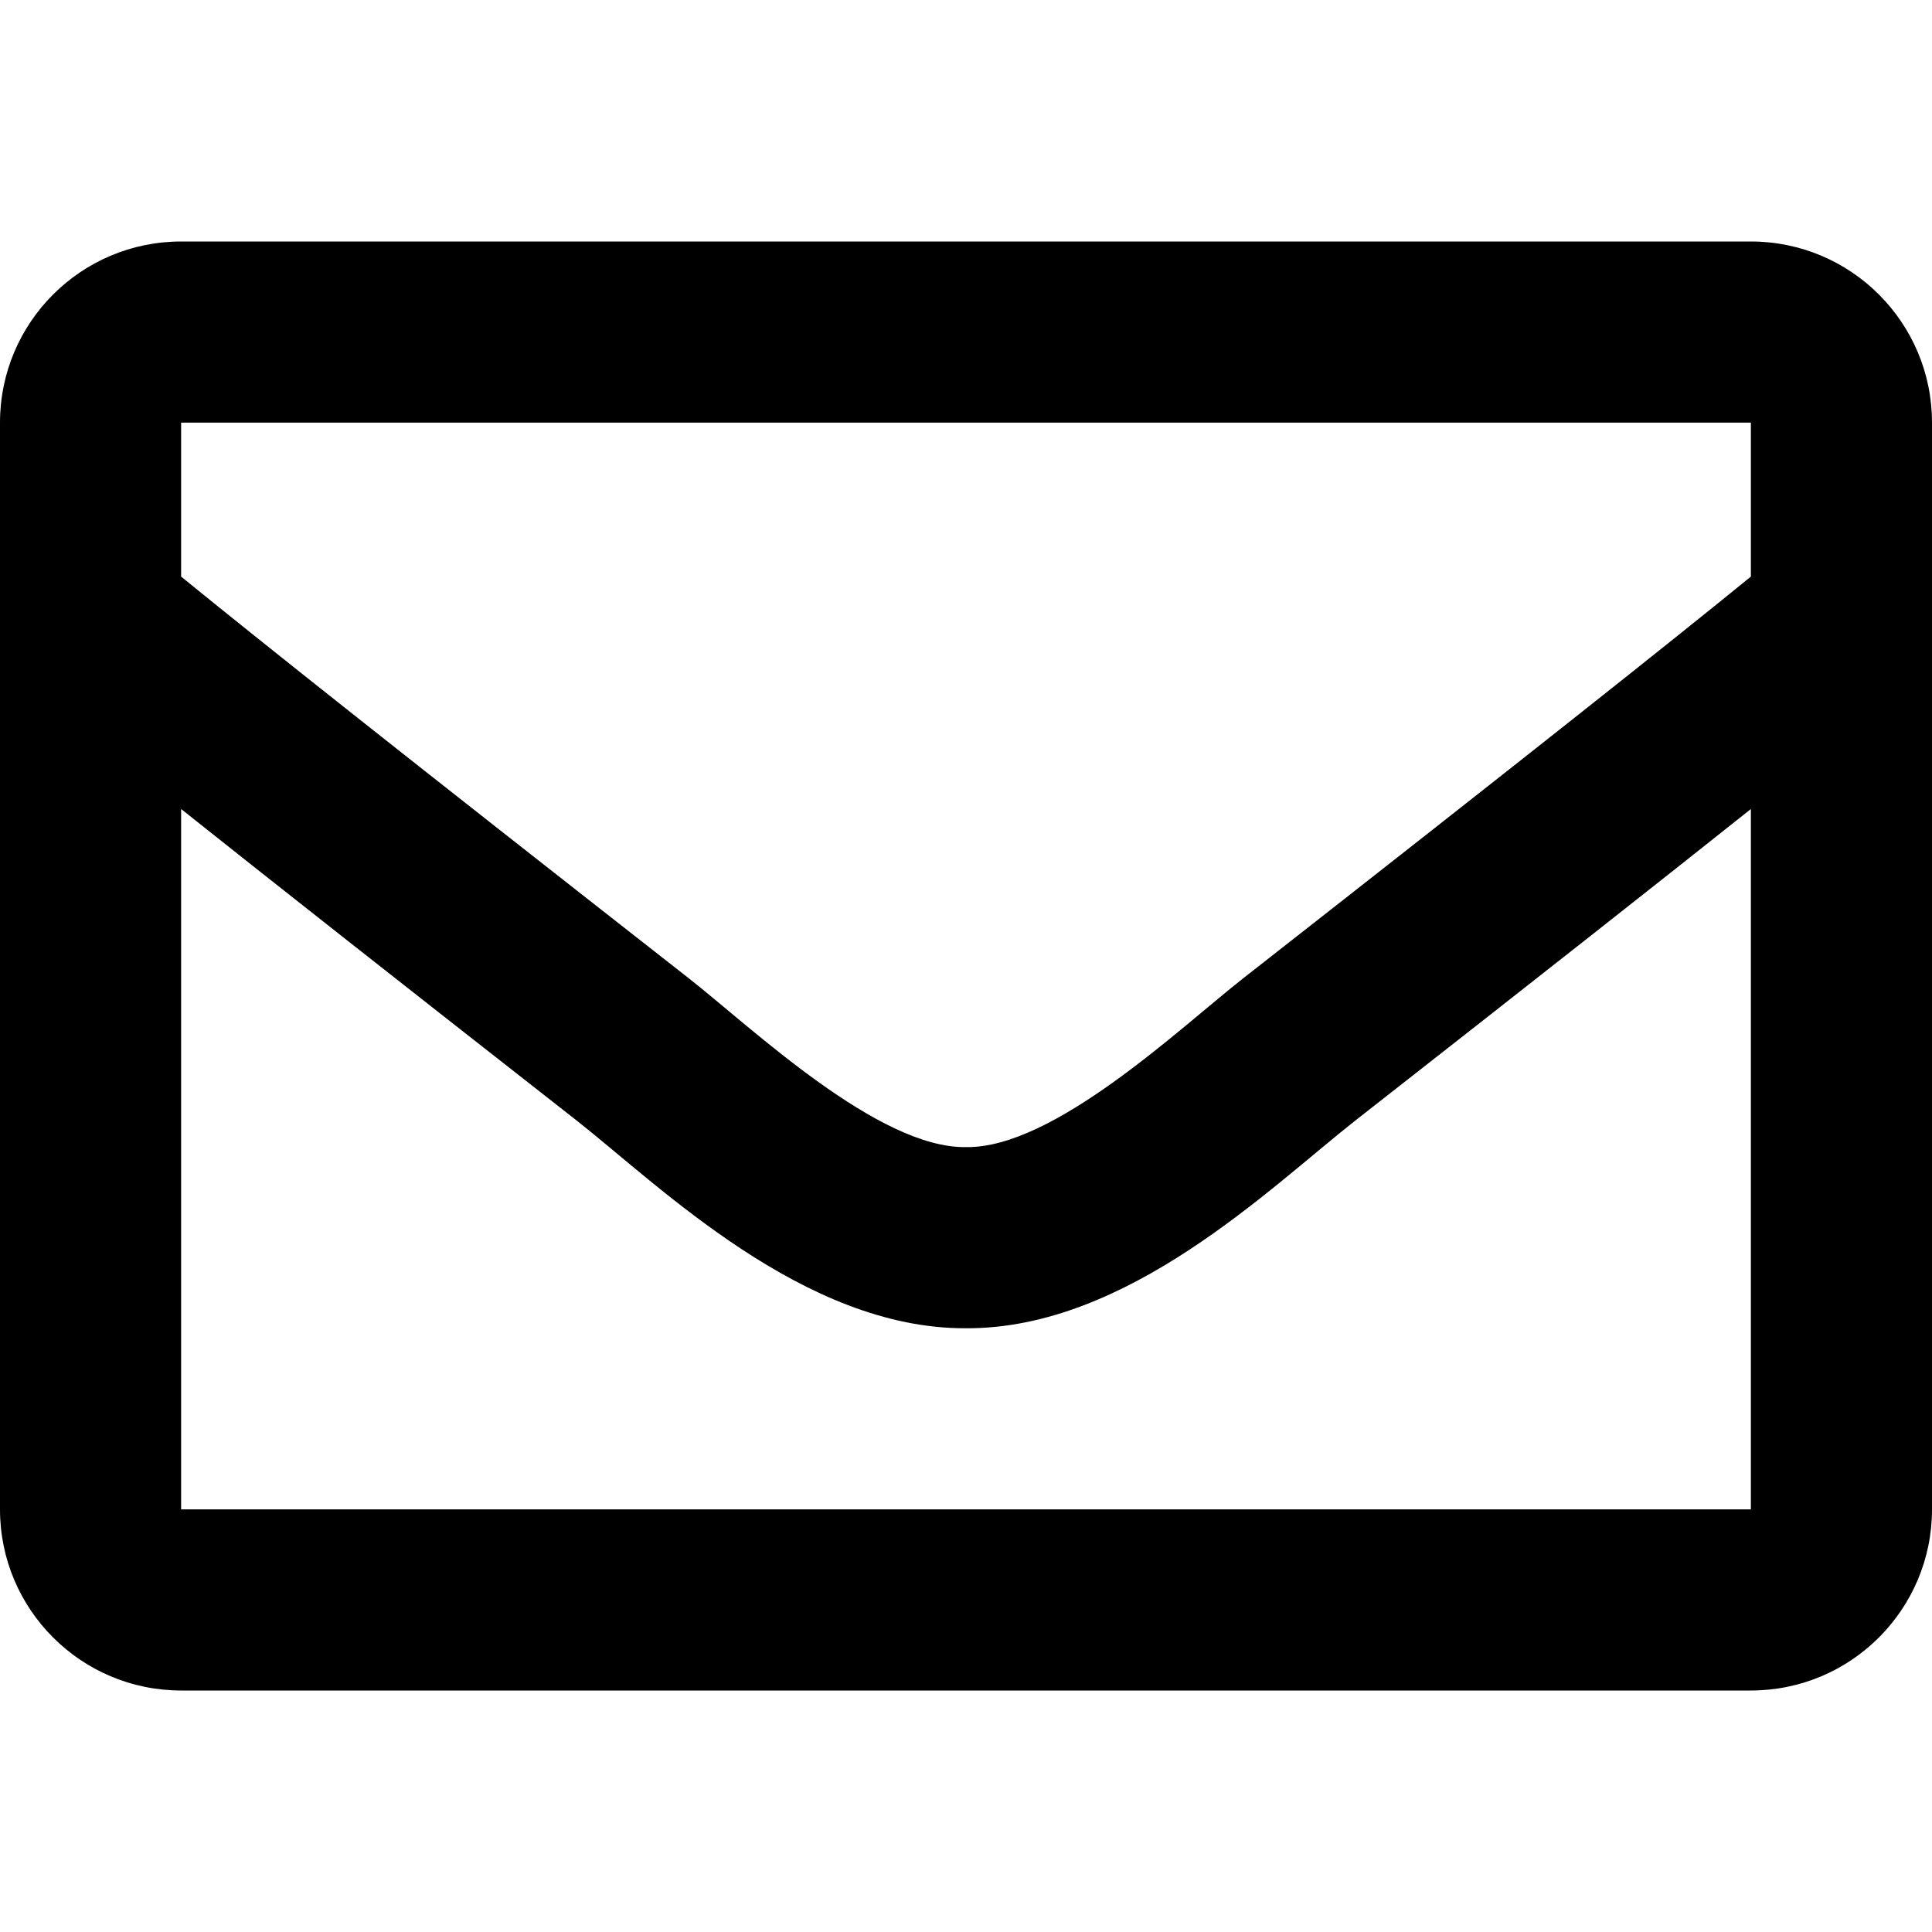
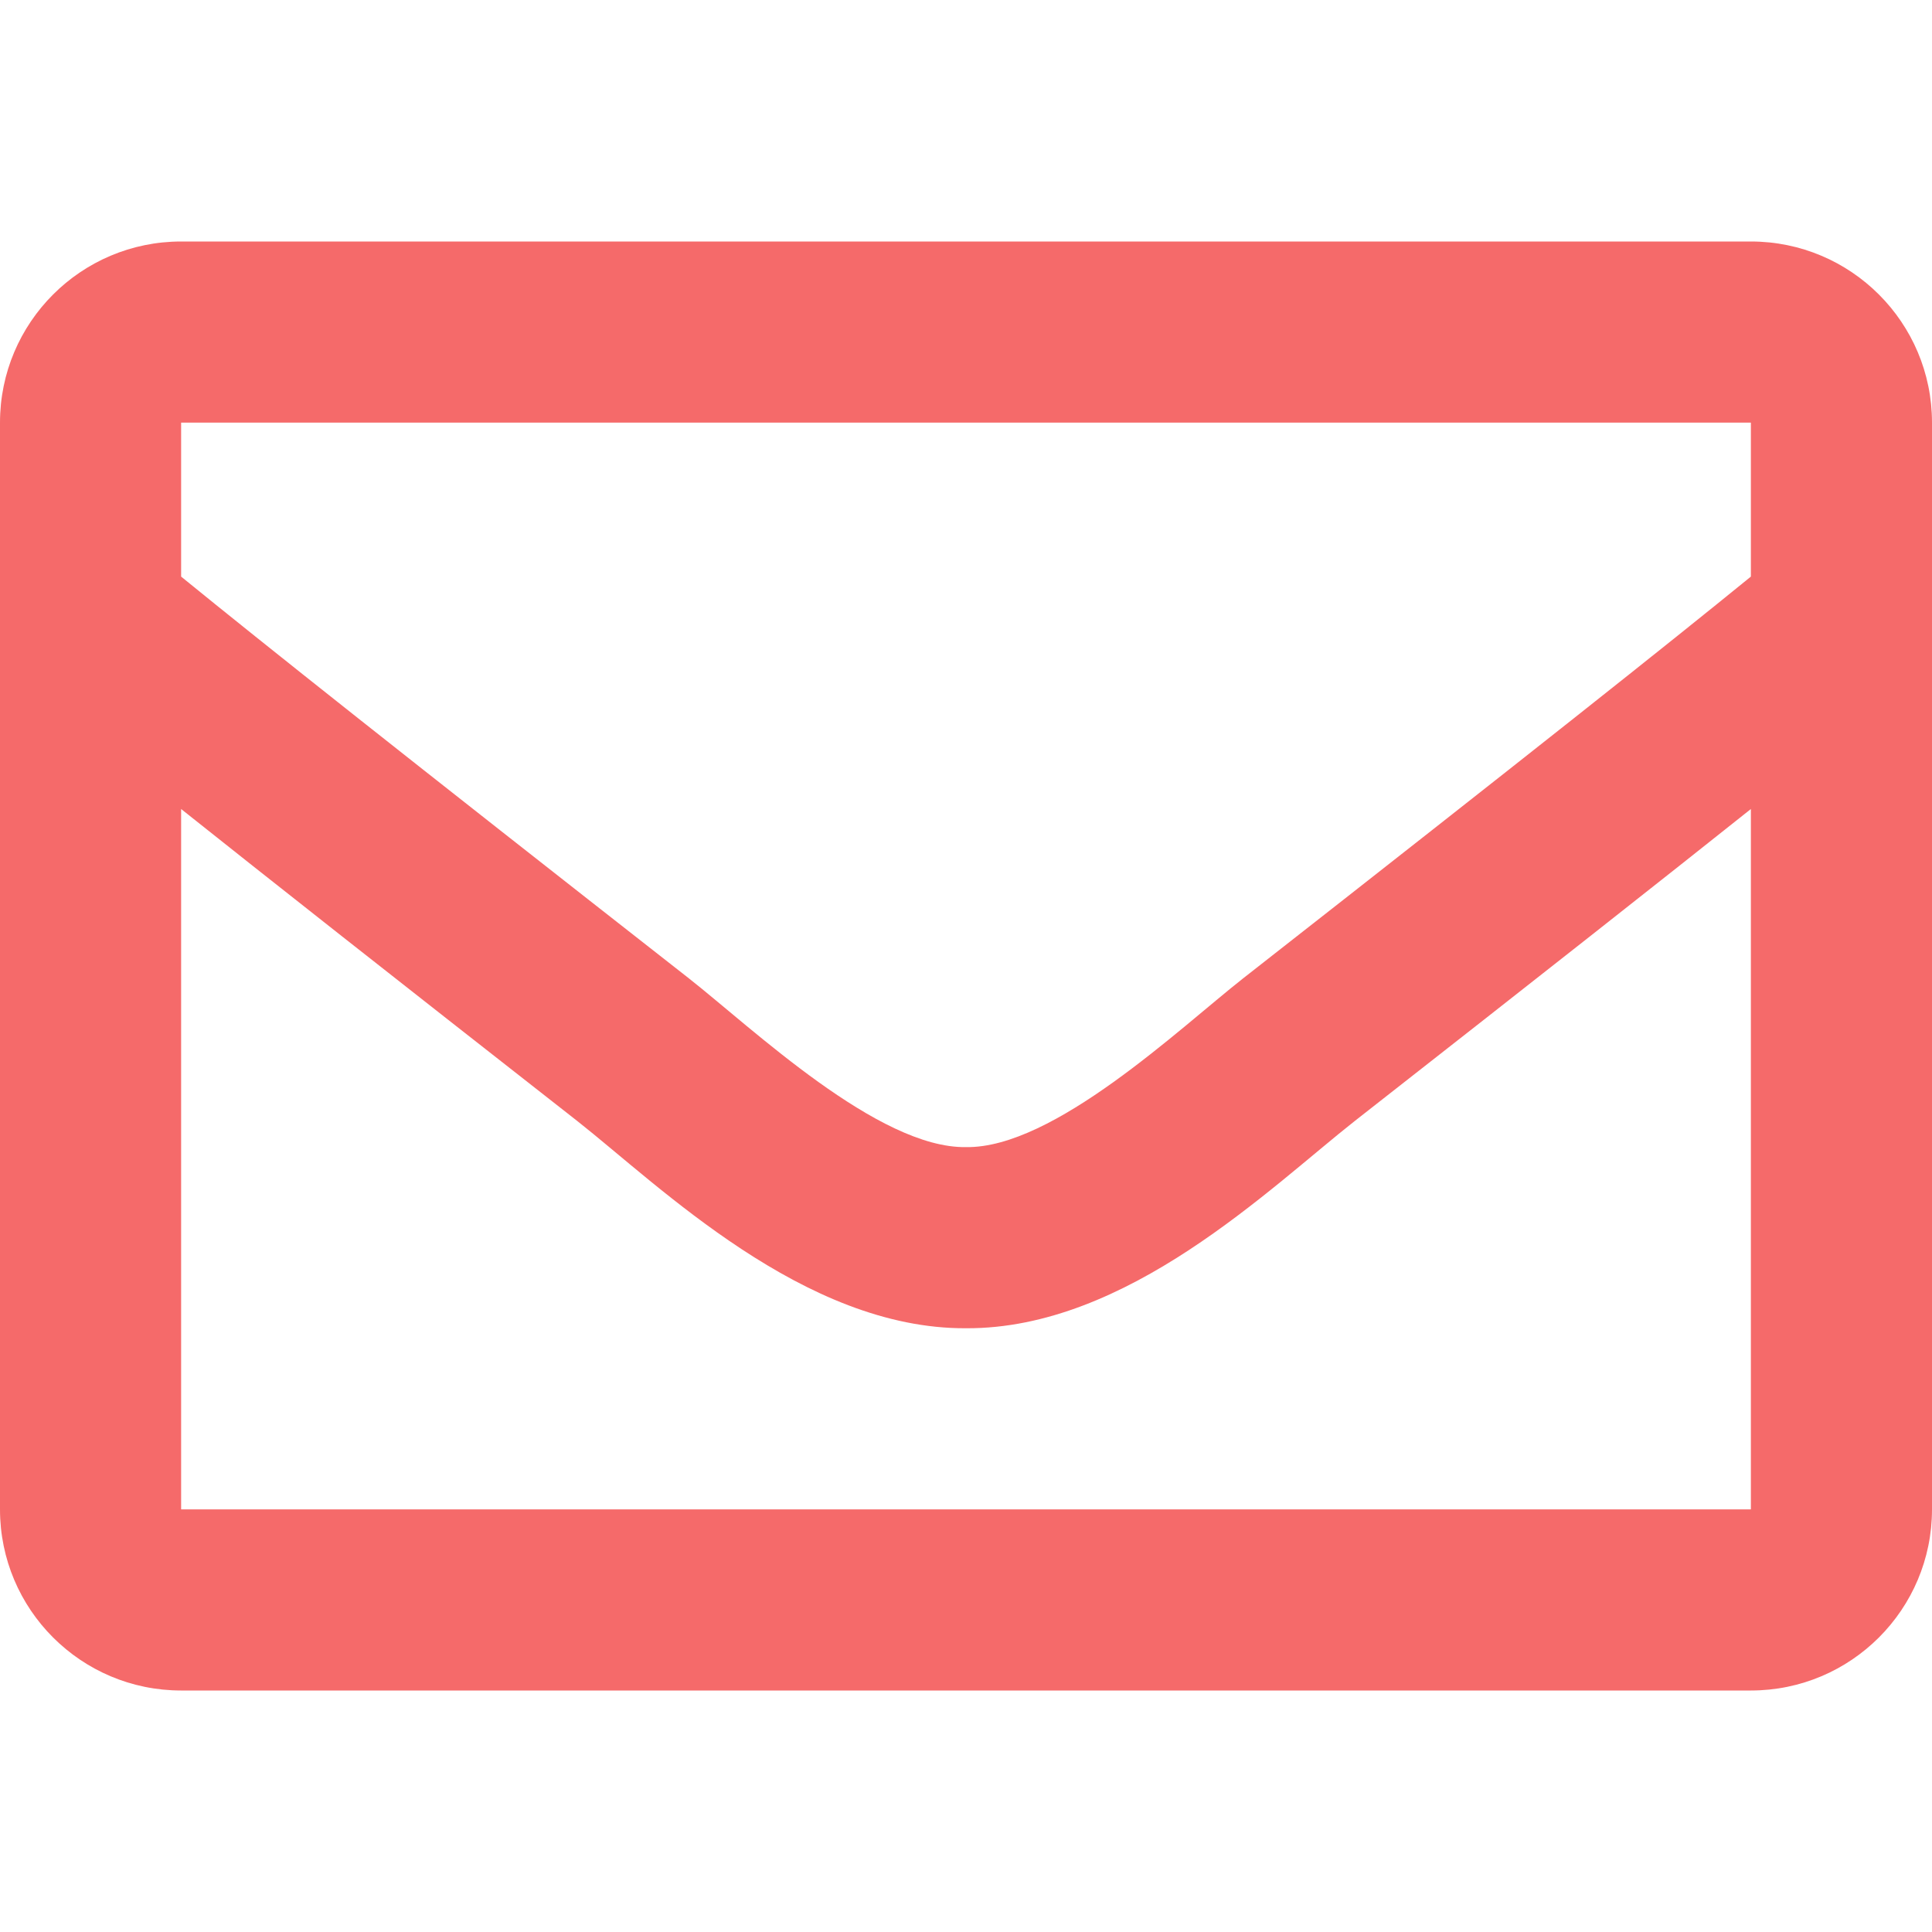
<svg xmlns="http://www.w3.org/2000/svg" aria-hidden="true" data-prefix="far" data-icon="envelope" class="svg-inline--fa fa-envelope fa-w-16" role="img" viewBox="0 0 512 512">
-   <path fill="currentColor" d="M464 64H48C21.49 64 0 85.49 0 112v288c0 26.51 21.49 48 48 48h416c26.51 0 48-21.49 48-48V112c0-26.51-21.49-48-48-48zm0 48v40.805c-22.422 18.259-58.168 46.651-134.587 106.49-16.841 13.247-50.201 45.072-73.413 44.701-23.208.375-56.579-31.459-73.413-44.701C106.18 199.465 70.425 171.067 48 152.805V112h416zM48 400V214.398c22.914 18.251 55.409 43.862 104.938 82.646 21.857 17.205 60.134 55.186 103.062 54.955 42.717.231 80.509-37.199 103.053-54.947 49.528-38.783 82.032-64.401 104.947-82.653V400H48z" />
+   <path fill="#f56a6a" d="M464 64H48C21.49 64 0 85.49 0 112v288c0 26.51 21.49 48 48 48h416c26.51 0 48-21.49 48-48V112c0-26.51-21.49-48-48-48zm0 48v40.805c-22.422 18.259-58.168 46.651-134.587 106.49-16.841 13.247-50.201 45.072-73.413 44.701-23.208.375-56.579-31.459-73.413-44.701C106.18 199.465 70.425 171.067 48 152.805V112h416zM48 400V214.398c22.914 18.251 55.409 43.862 104.938 82.646 21.857 17.205 60.134 55.186 103.062 54.955 42.717.231 80.509-37.199 103.053-54.947 49.528-38.783 82.032-64.401 104.947-82.653V400H48z" />
</svg>
